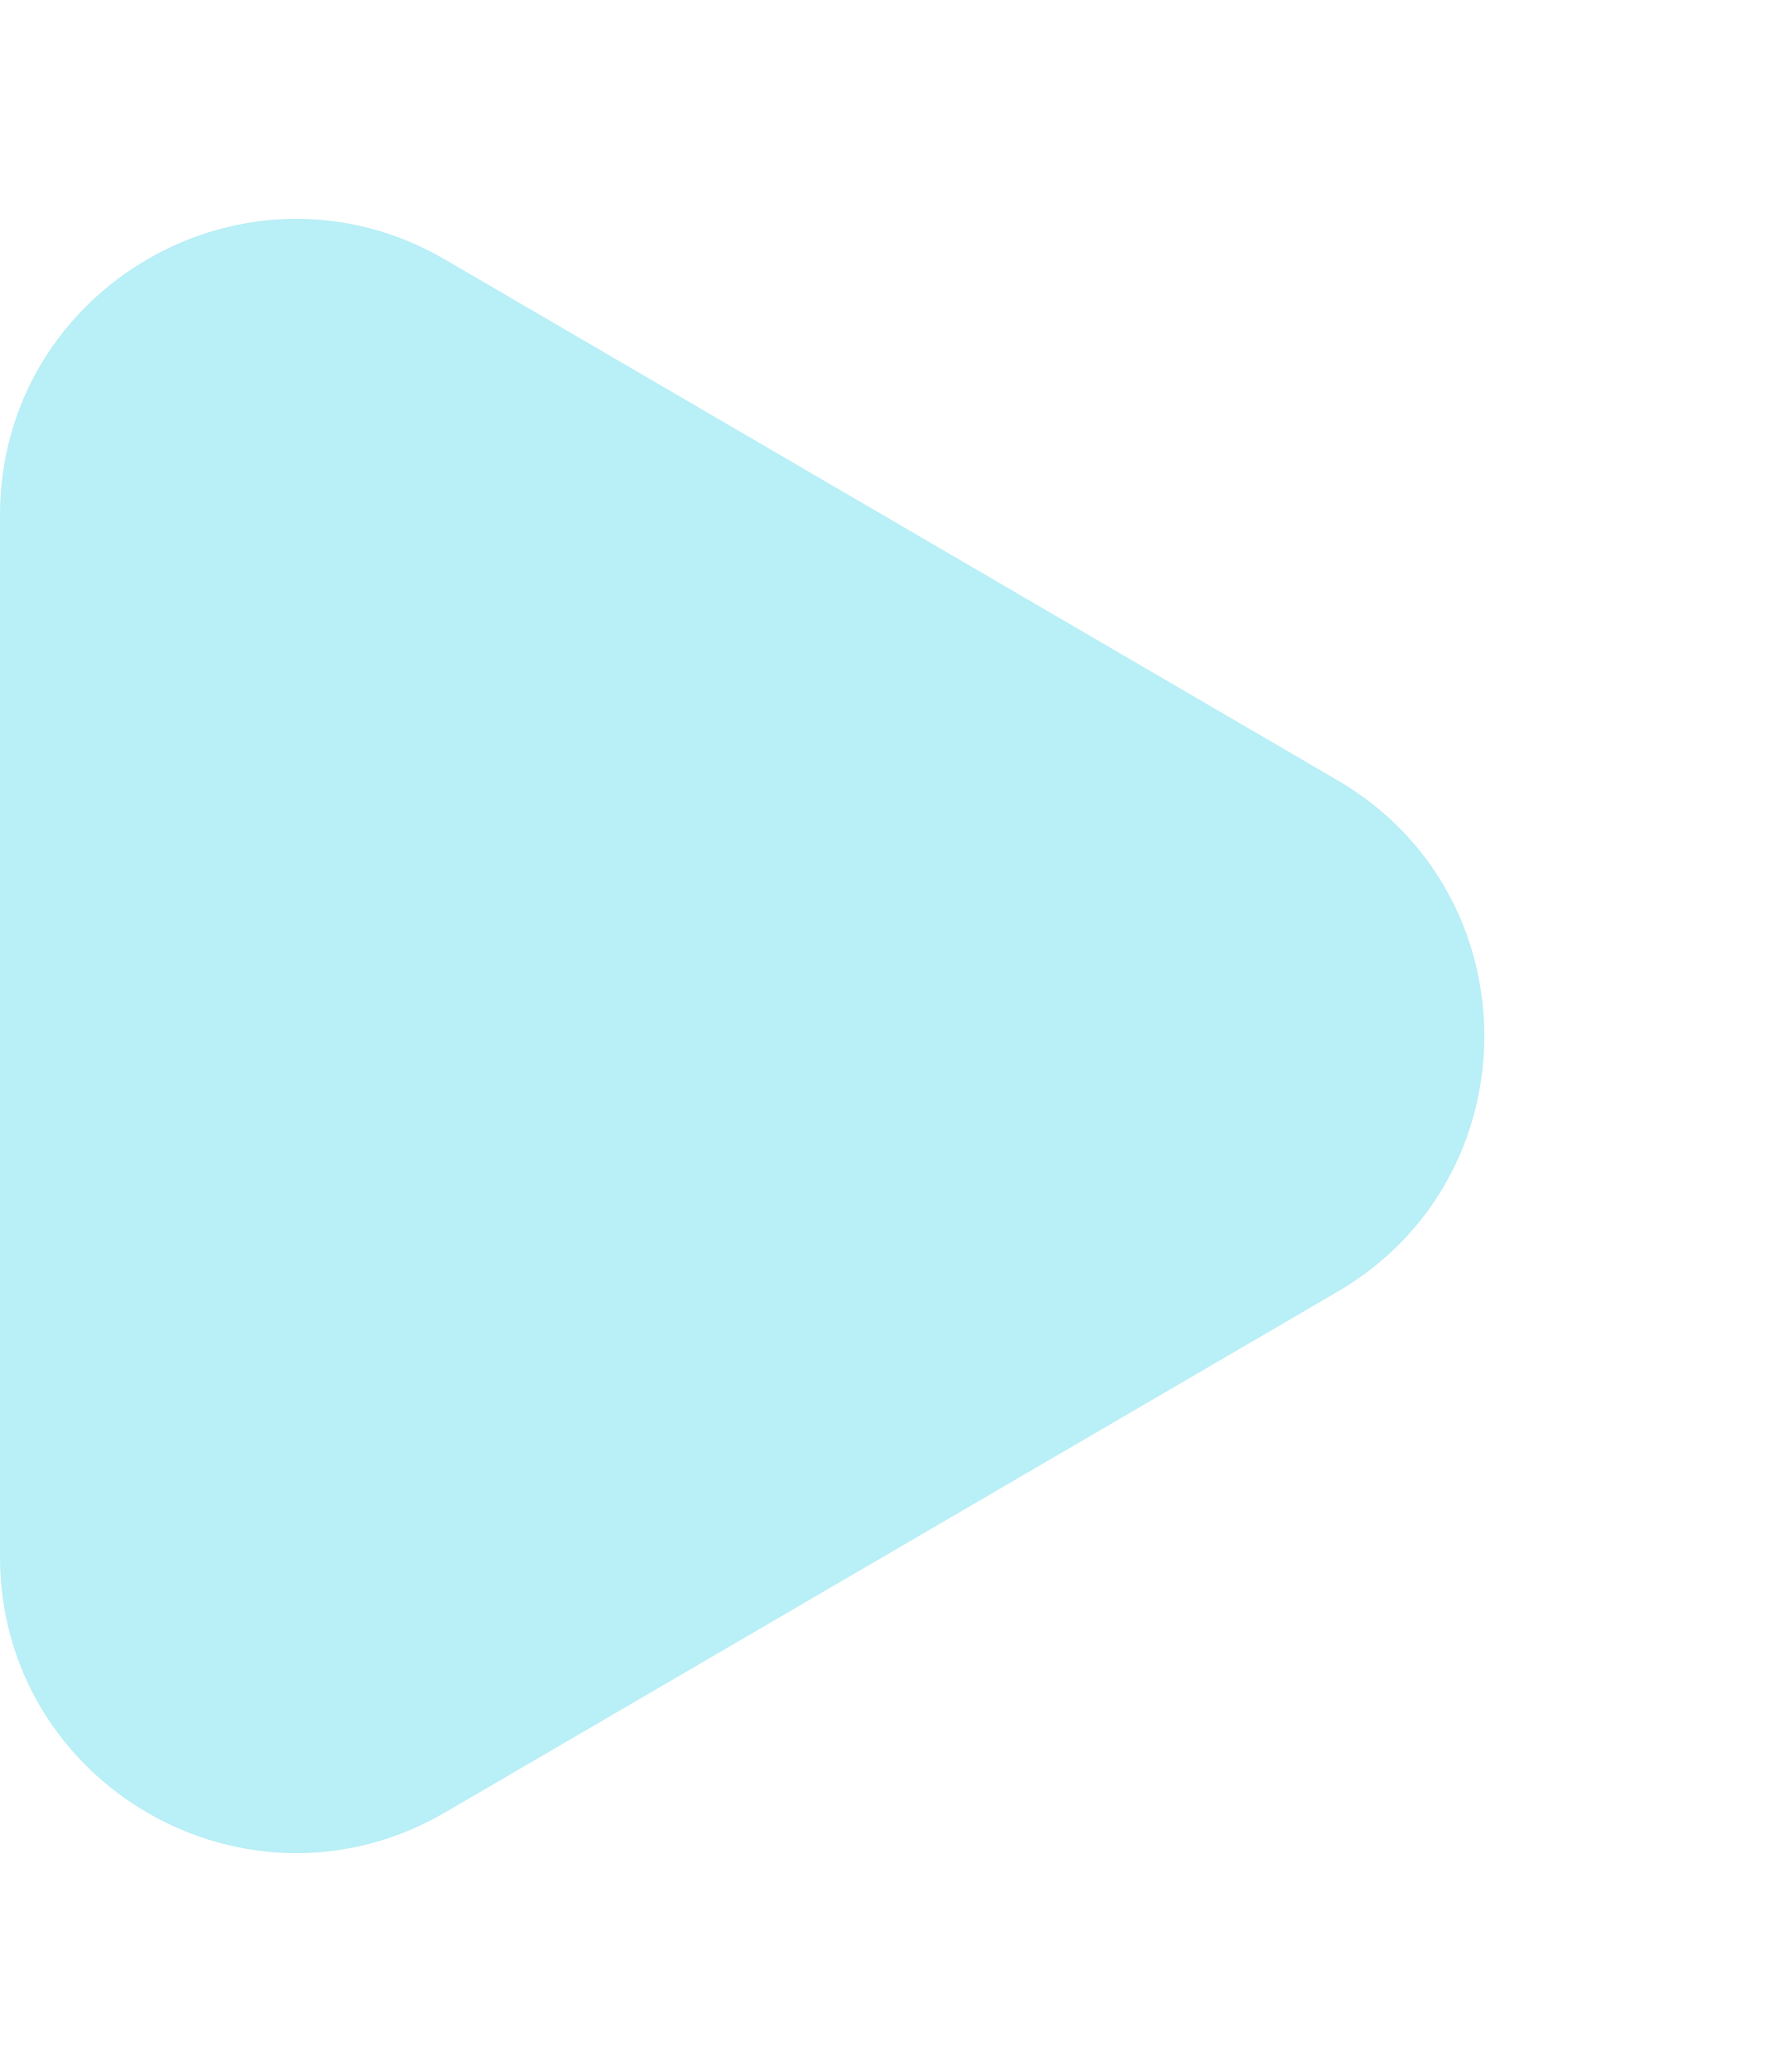
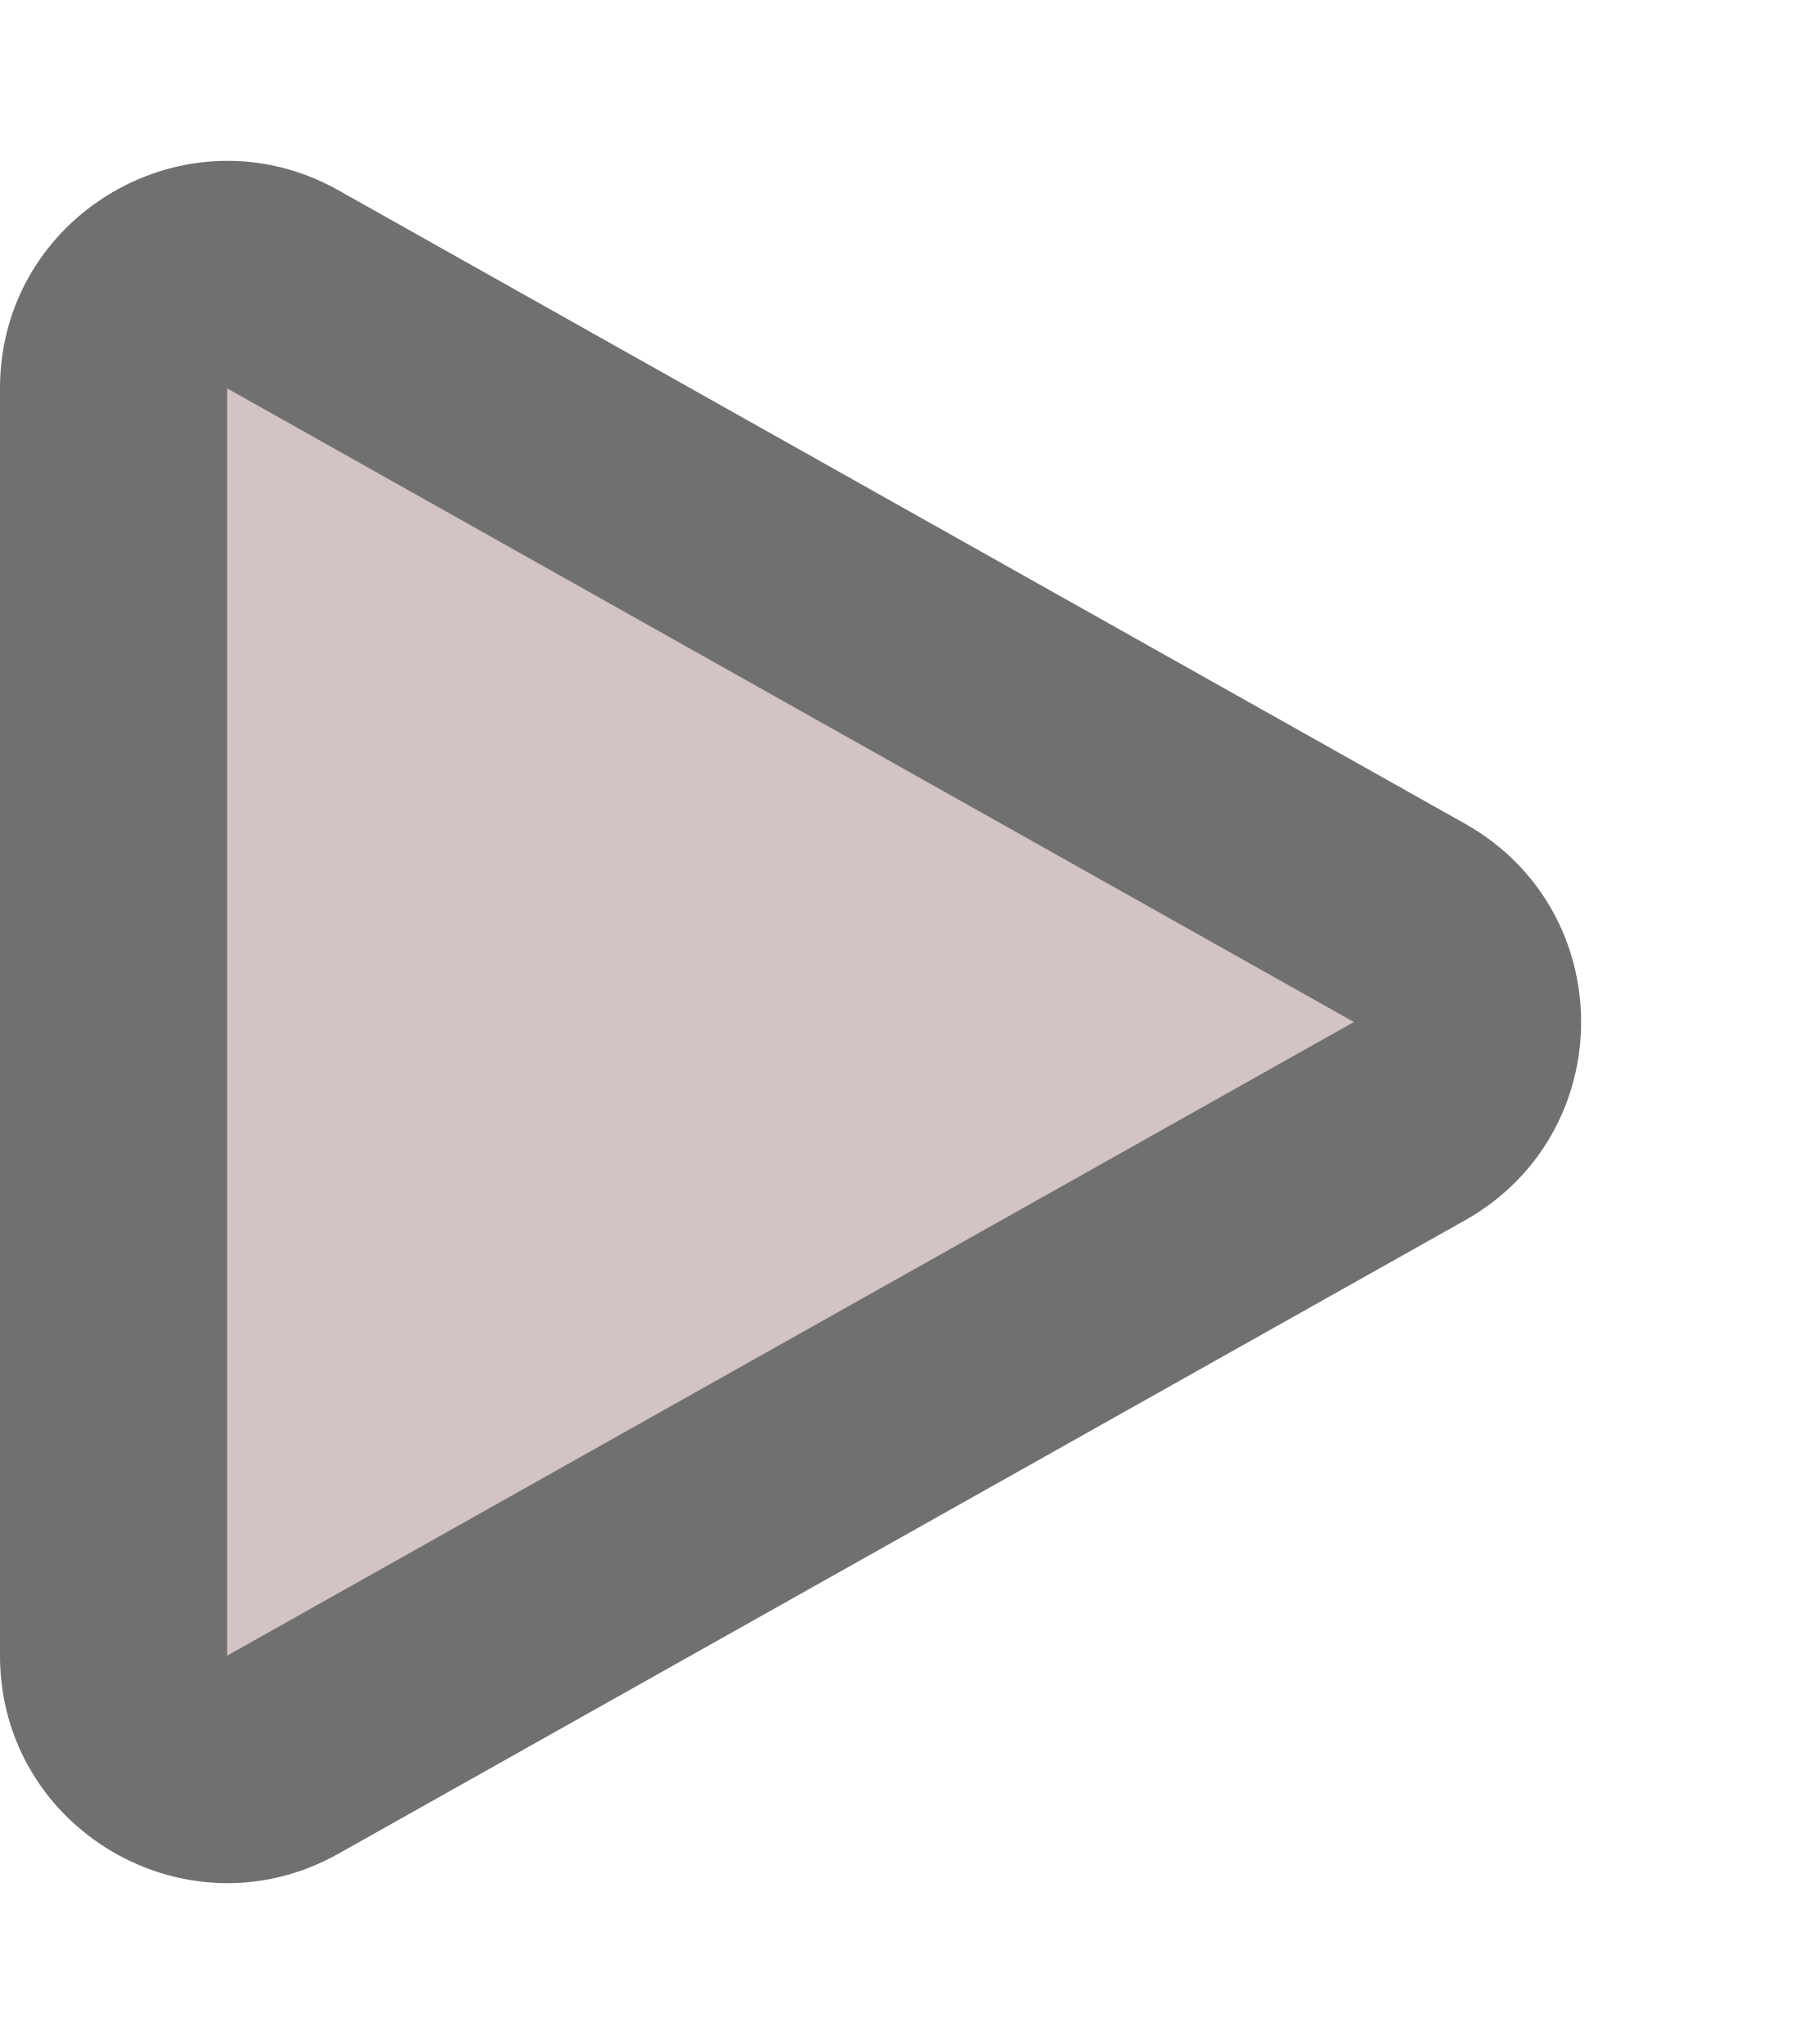
- <svg xmlns="http://www.w3.org/2000/svg" width="6" height="7" viewBox="0 0 6 7">
-   <g id="right-arrow" transform="translate(6) rotate(90)" fill="#b9eff6" stroke-linecap="round" stroke-linejoin="round">
-     <path d="M 5.259 5.5 L 1.741 5.5 C 1.48 5.5 1.351 5.324 1.307 5.249 C 1.264 5.174 1.178 4.974 1.309 4.748 L 3.068 1.733 C 3.199 1.509 3.414 1.485 3.5 1.485 C 3.586 1.485 3.801 1.509 3.932 1.733 L 5.691 4.748 C 5.822 4.974 5.736 5.174 5.693 5.249 C 5.649 5.324 5.52 5.5 5.259 5.5 Z" stroke="none" />
-     <path d="M 3.5 1.985 L 3.5 1.985 L 1.741 5 L 5.259 5 L 3.5 1.985 C 3.5 1.985 3.5 1.985 3.5 1.985 M 3.5 0.985 C 3.835 0.985 4.171 1.15 4.364 1.481 L 6.123 4.496 C 6.512 5.163 6.031 6 5.259 6 L 1.741 6 C 0.969 6 0.488 5.163 0.877 4.496 L 2.636 1.481 C 2.829 1.15 3.165 0.985 3.5 0.985 Z" stroke="none" fill="#b9eff6" />
+ <svg xmlns="http://www.w3.org/2000/svg" width="8" height="9" viewBox="0 0 8 9">
+   <g id="right-arrow" transform="translate(8) rotate(90)" fill="#d4c3c3" stroke-linecap="round" stroke-linejoin="round">
+     <path d="M 7.29 7.5 L 1.71 7.5 C 1.451 7.5 1.322 7.327 1.278 7.252 C 1.235 7.178 1.147 6.98 1.274 6.755 L 4.064 1.795 C 4.194 1.565 4.412 1.54 4.5 1.54 C 4.588 1.54 4.806 1.565 4.936 1.795 L 7.726 6.755 C 7.853 6.98 7.765 7.178 7.722 7.252 C 7.678 7.327 7.549 7.5 7.29 7.5 Z" stroke="none" />
+     <path d="M 4.5 2.04 L 4.5 2.04 L 1.71 7 L 7.29 7 C 7.29 7 7.29 7 7.29 7 C 7.29 7 7.29 7 7.29 7 L 4.5 2.04 M 4.5 1.04 C 4.84 1.04 5.18 1.21 5.372 1.549 L 8.162 6.51 C 8.537 7.176 8.055 8 7.29 8 L 1.71 8 C 0.945 8 0.463 7.176 0.838 6.51 L 3.628 1.549 C 3.82 1.21 4.16 1.04 4.5 1.04 Z" stroke="none" fill="#707070" />
  </g>
</svg>
